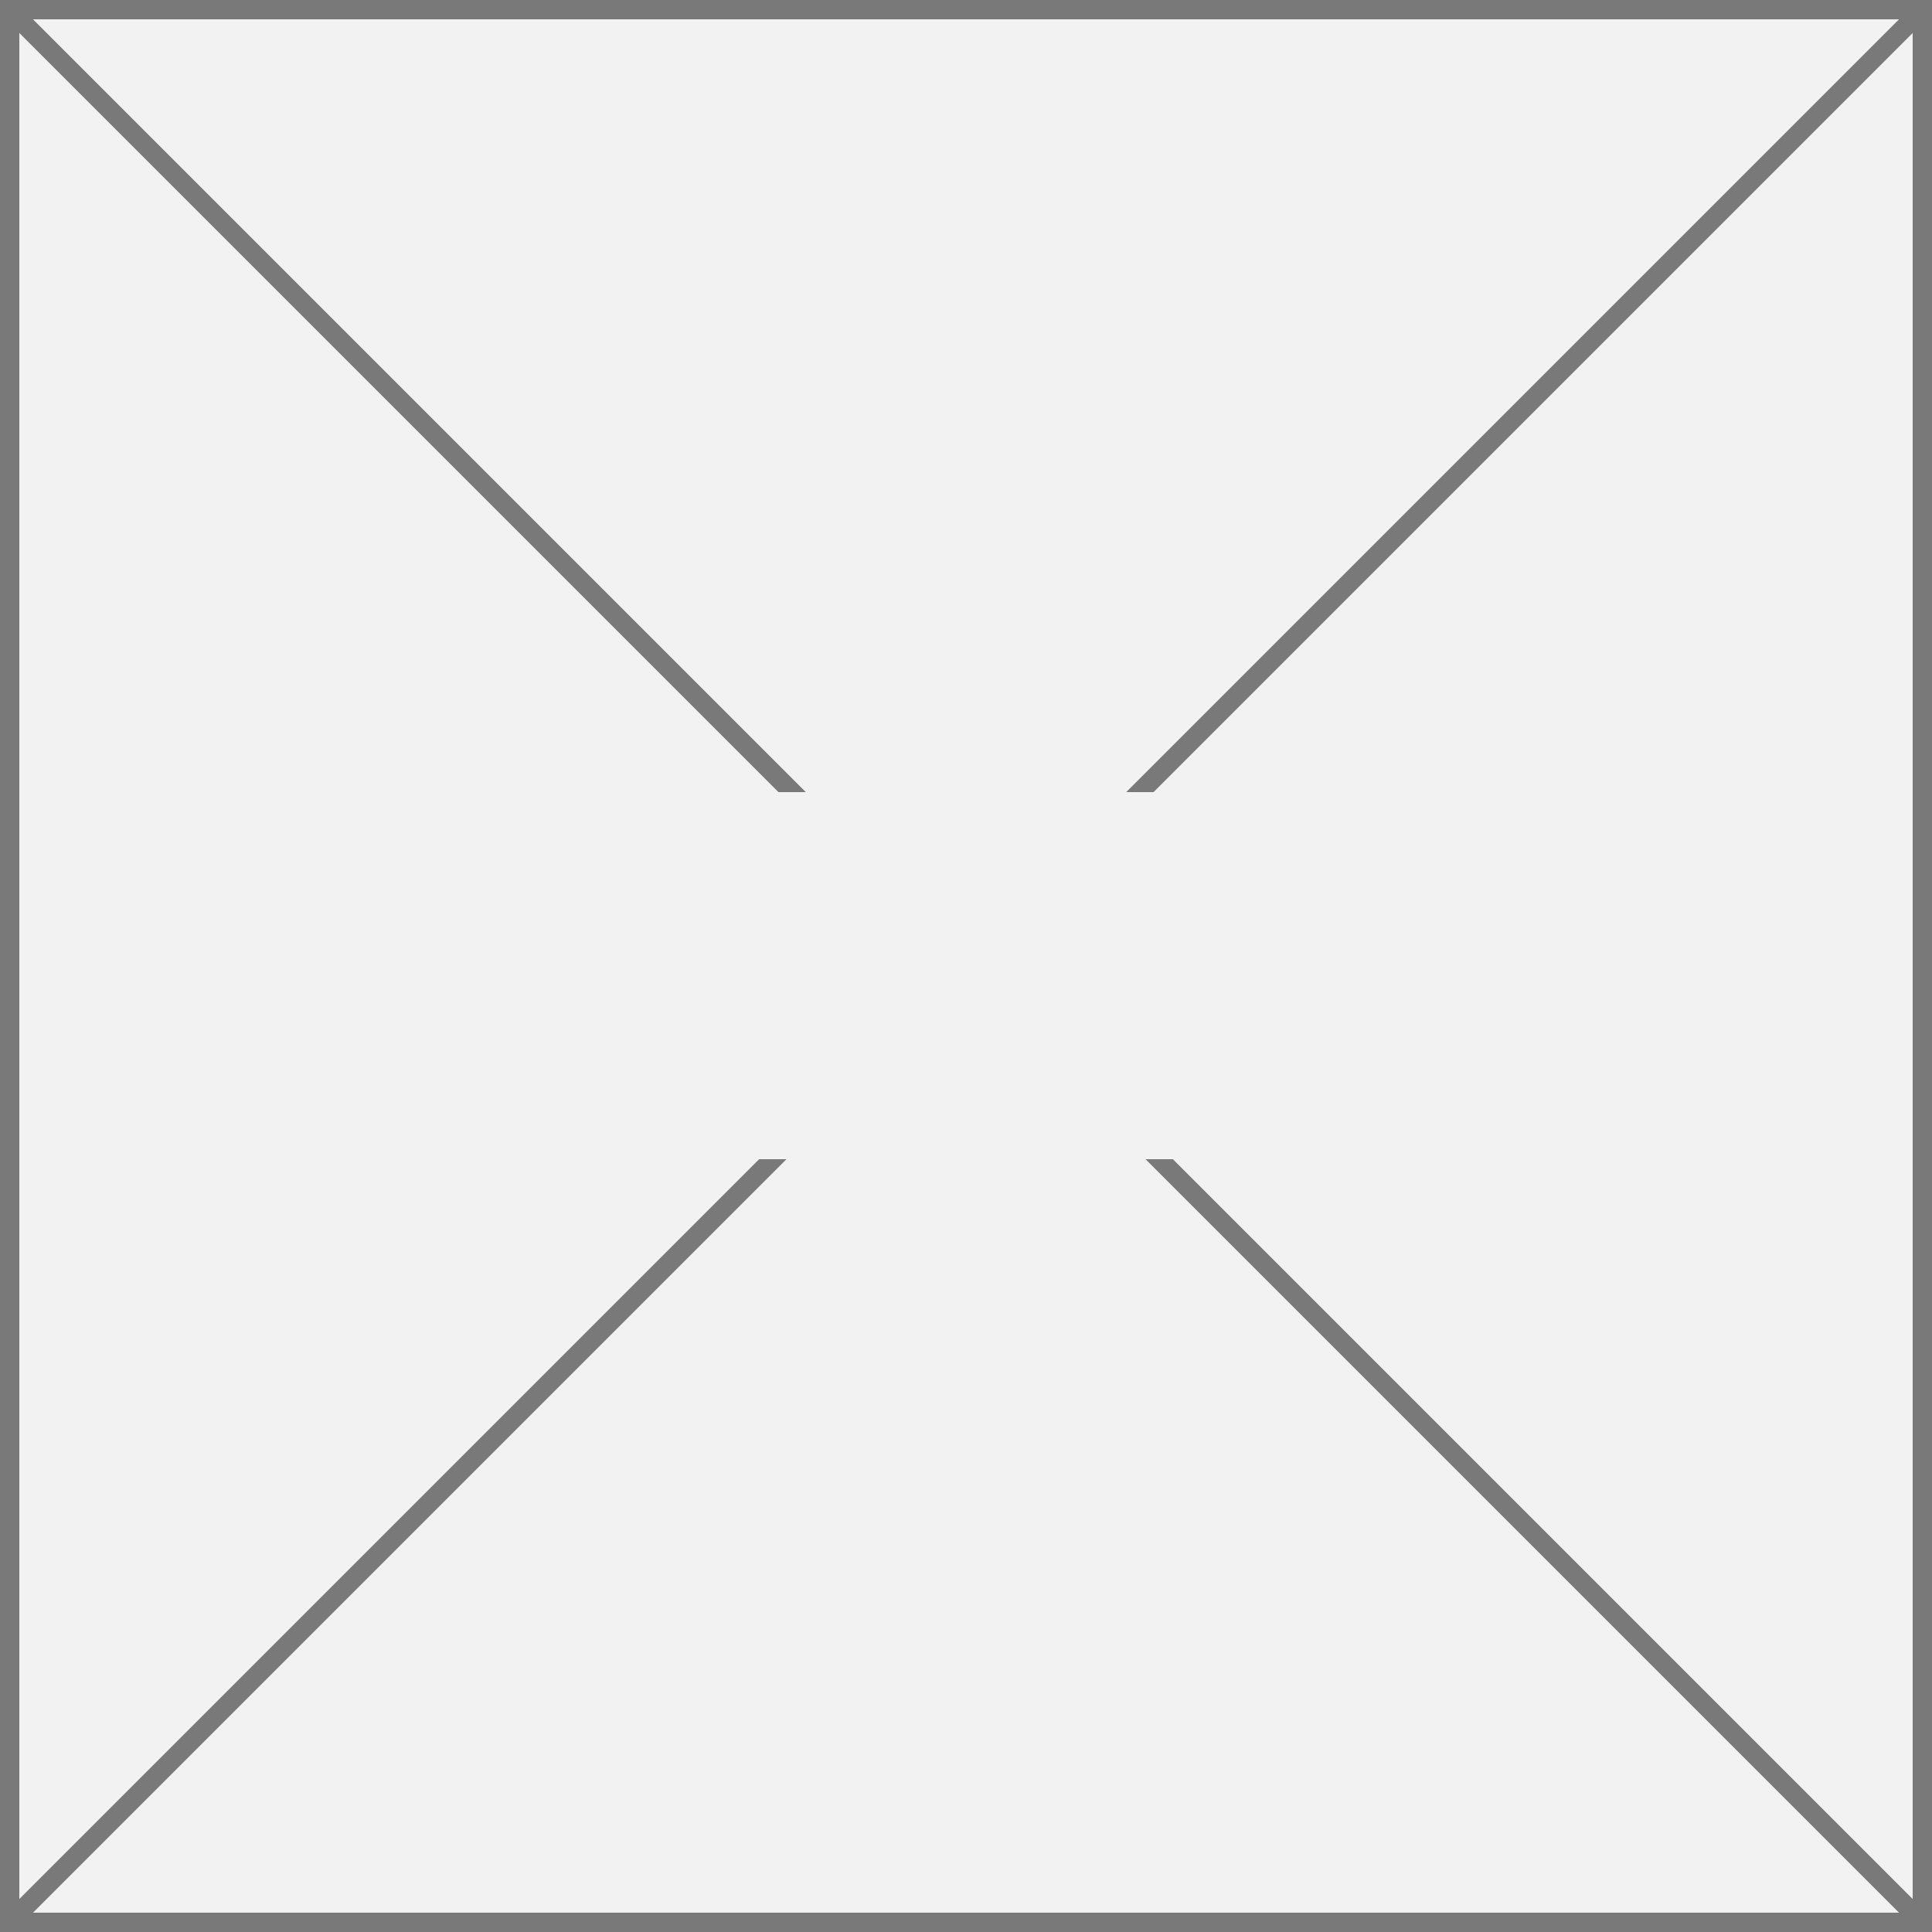
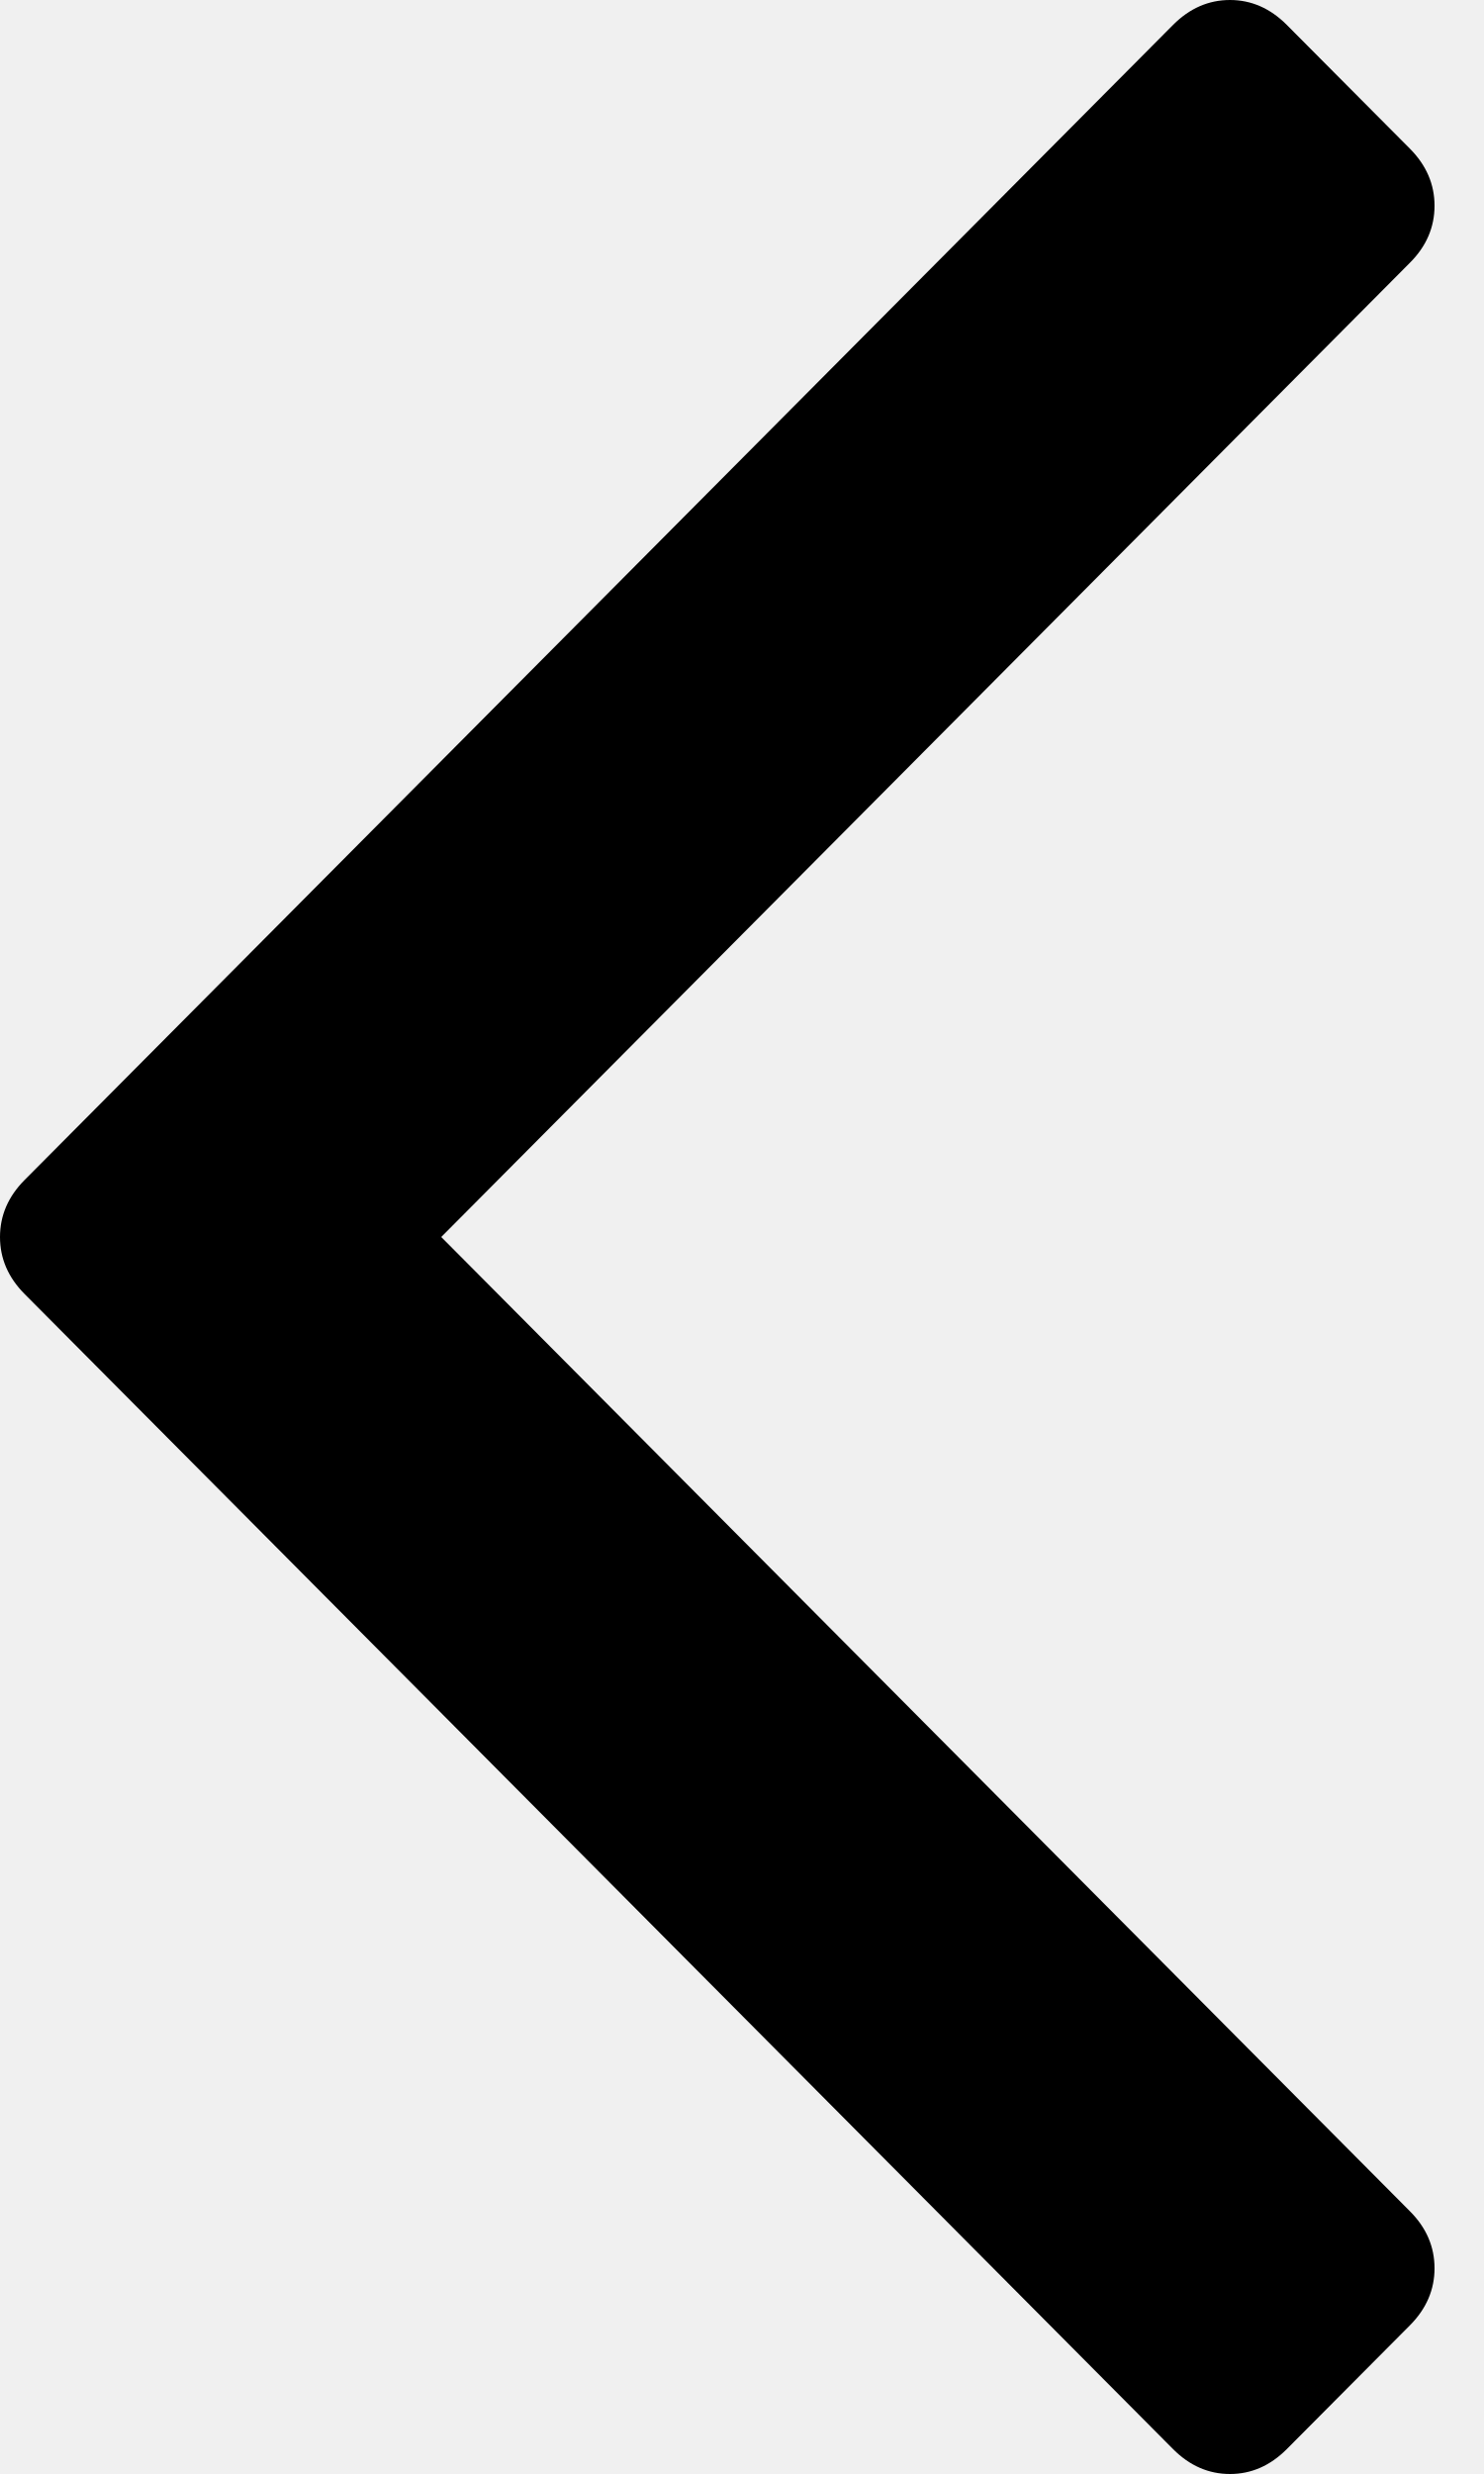
- <svg xmlns="http://www.w3.org/2000/svg" version="1.1" width="100px" height="100px">
-   <defs>
-     <mask fill="white" id="clip627">
-       <path d="M 976.576 331  L 1001.424 331  L 1001.424 350  L 976.576 350  Z M 938 290  L 1038 290  L 1038 390  L 938 390  Z " fill-rule="evenodd" />
-     </mask>
-   </defs>
-   <g transform="matrix(1 0 0 1 -938 -290 )">
-     <path d="M 938.5 290.5  L 1037.5 290.5  L 1037.5 389.5  L 938.5 389.5  L 938.5 290.5  Z " fill-rule="nonzero" fill="#f2f2f2" stroke="none" />
-     <path d="M 938.5 290.5  L 1037.5 290.5  L 1037.5 389.5  L 938.5 389.5  L 938.5 290.5  Z " stroke-width="1" stroke="#797979" fill="none" />
-     <path d="M 938.354 290.354  L 1037.646 389.646  M 1037.646 290.354  L 938.354 389.646  " stroke-width="1" stroke="#797979" fill="none" mask="url(#clip627)" />
+ <svg xmlns="http://www.w3.org/2000/svg" version="1.1" width="12px" height="20px">
+   <g transform="matrix(1 0 0 1 -20 -12 )">
+     <path d="M 11.401 1.202  C 11.534 1.336  11.6 1.49  11.6 1.663  C 11.6 1.837  11.534 1.991  11.401 2.124  L 3.568 10  L 11.401 17.876  C 11.534 18.009  11.6 18.163  11.6 18.337  C 11.6 18.51  11.534 18.664  11.401 18.798  L 10.404 19.8  C 10.271 19.933  10.118 20  9.946 20  C 9.773 20  9.62 19.933  9.487 19.8  L 0.199 10.461  C 0.066 10.327  0 10.174  0 10  C 0 9.826  0.066 9.673  0.199 9.539  L 9.487 0.2  C 9.62 0.067  9.773 0  9.946 0  C 10.118 0  10.271 0.067  10.404 0.2  L 11.401 1.202  Z " fill-rule="nonzero" fill="#000000" stroke="none" transform="matrix(1 0 0 1 20 12 )" />
  </g>
</svg>
